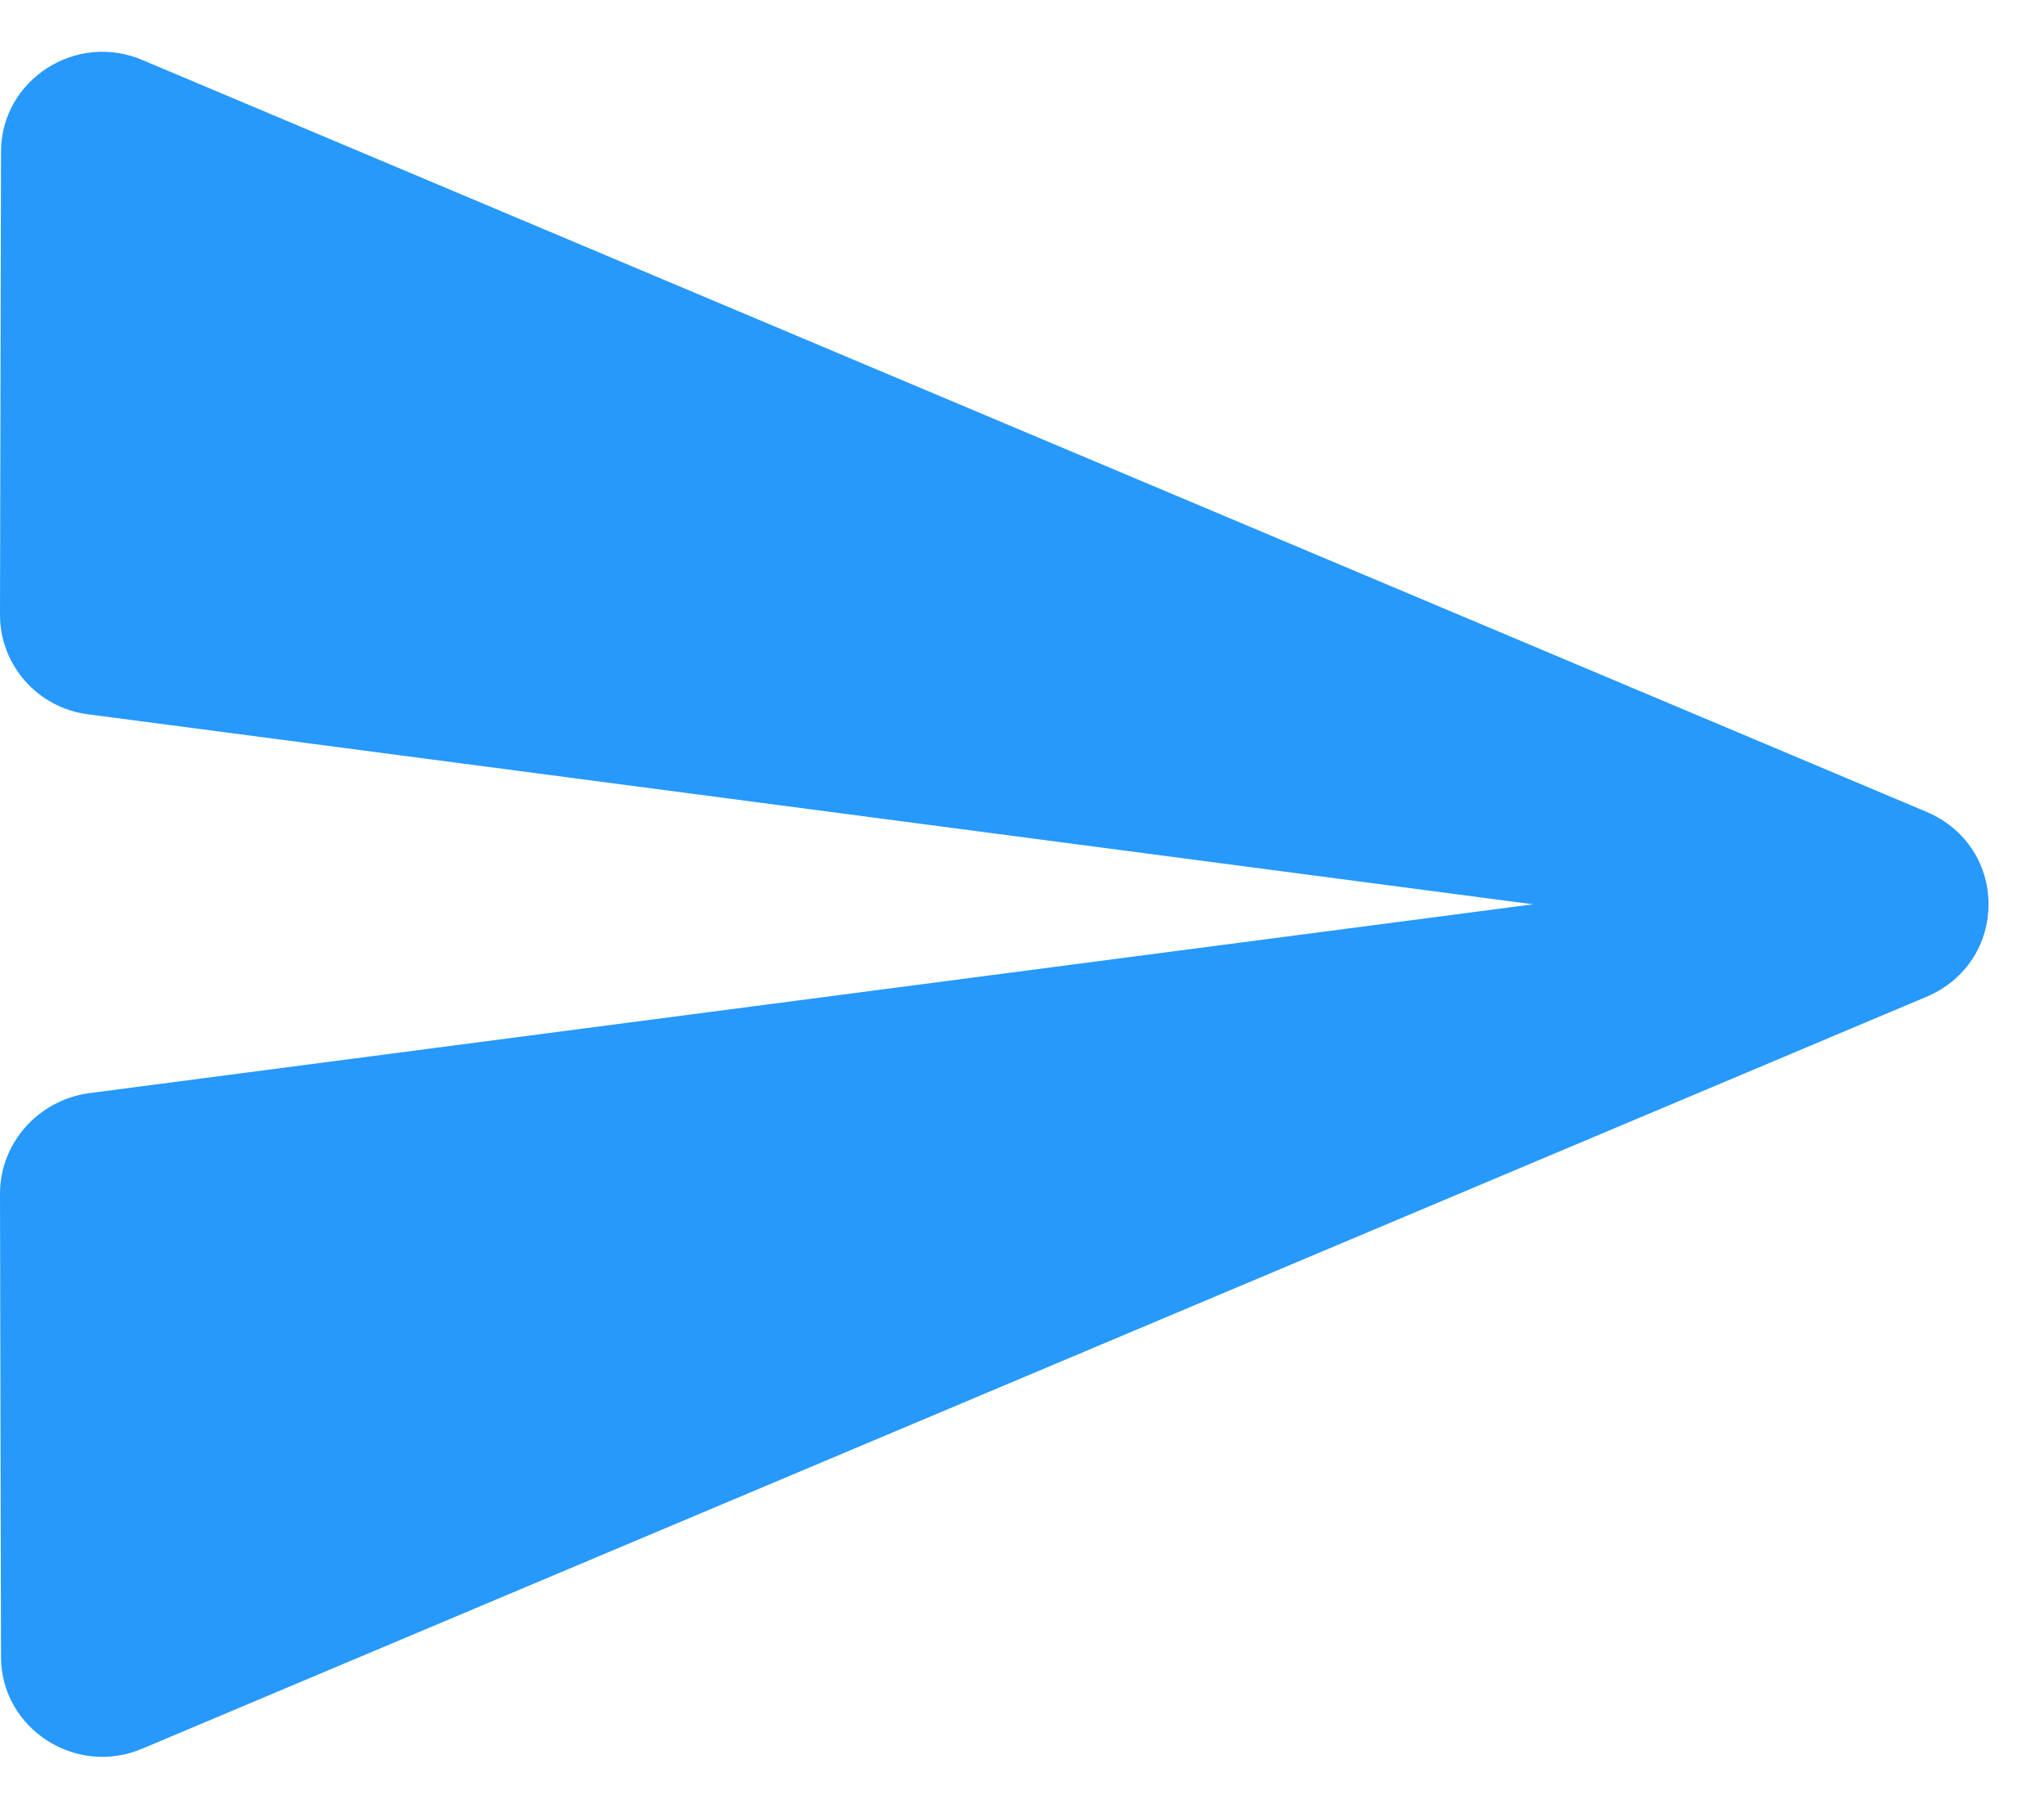
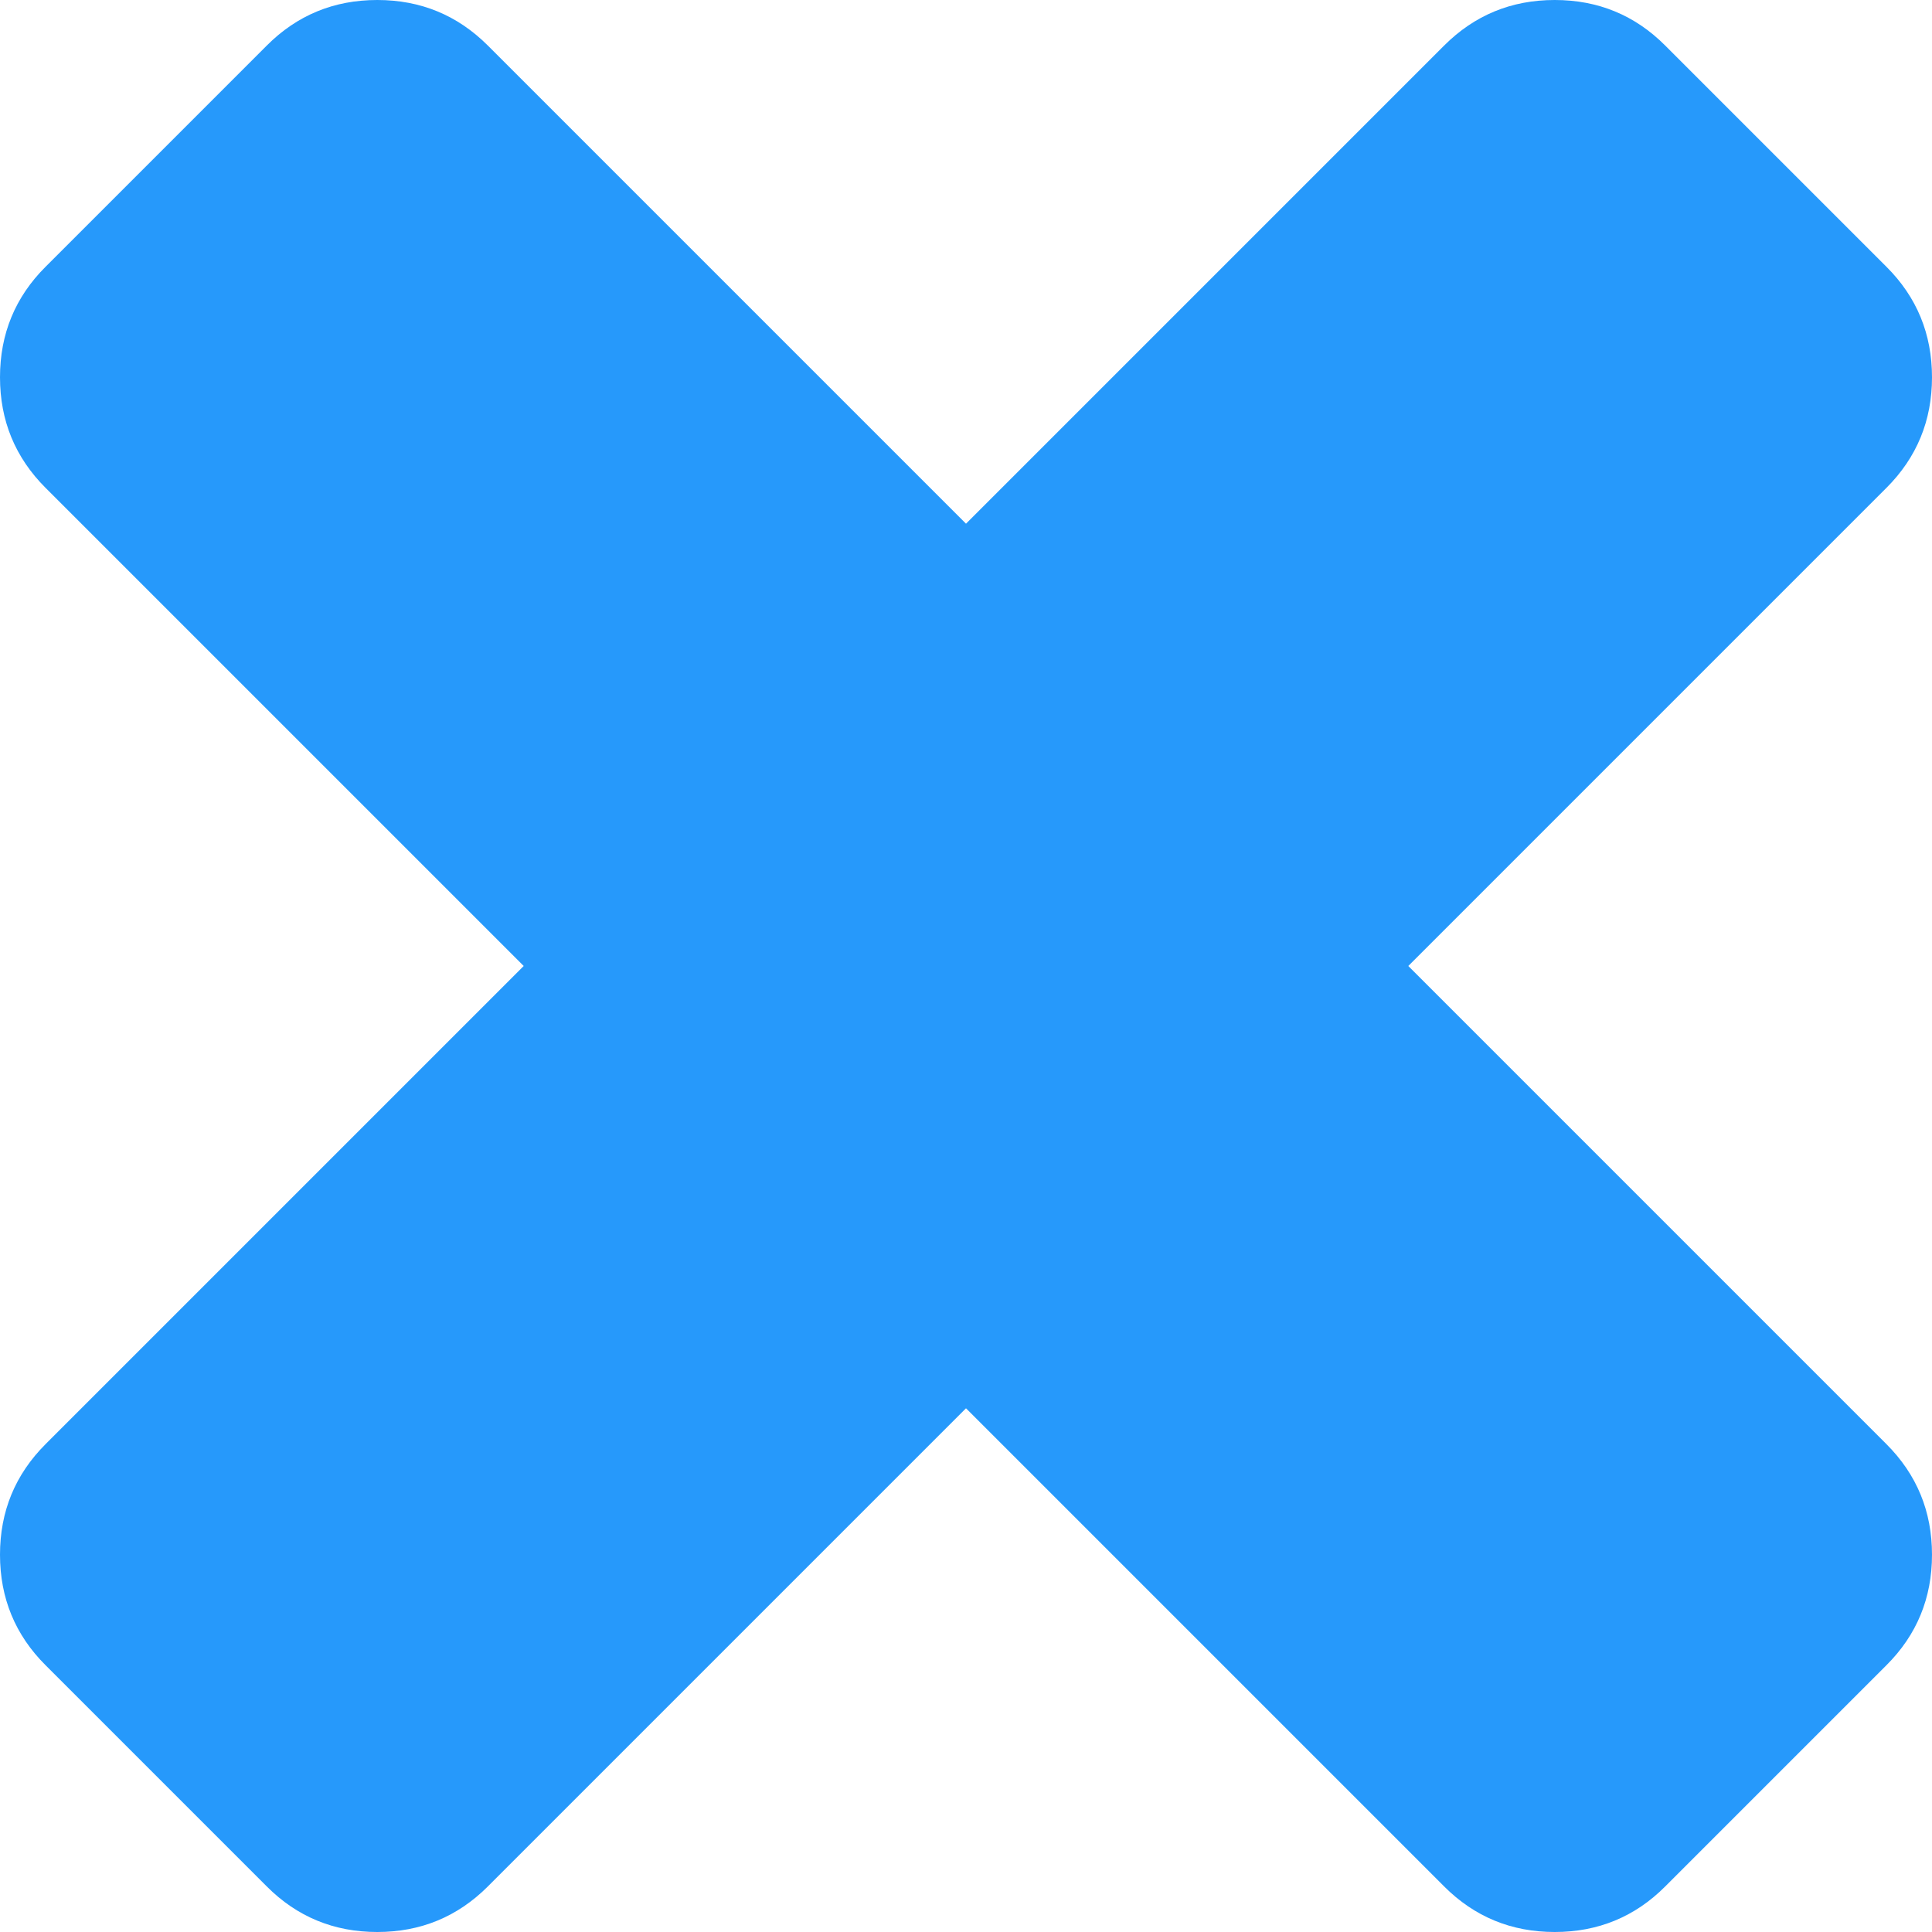
- <svg xmlns="http://www.w3.org/2000/svg" version="1.1" width="26px" height="23px">
-   <g transform="matrix(1 0 0 1 -294 -343 )">
-     <path d="M 0.013 21.071  C 0.013 21.978  0.962 22.604  1.82 22.233  L 24.505 12.676  C 25.558 12.228  25.558 10.772  24.505 10.324  L 1.82 0.767  C 0.962 0.396  0.013 1.022  0.013 1.929  L 0 7.82  C 0 8.459  0.481 9.008  1.131 9.085  L 19.5 11.5  L 1.131 13.902  C 0.481 13.992  0 14.541  0 15.18  L 0.013 21.071  Z " fill-rule="nonzero" fill="#2699fb" stroke="none" transform="matrix(1 0 0 1 294 343 )" />
+ <svg xmlns="http://www.w3.org/2000/svg" version="1.1" width="15px" height="15px">
+   <g transform="matrix(1 0 0 1 -288 -41 )">
+     <path d="M 14.646 11.212  C 14.882 11.448  15 11.734  15 12.071  C 15 12.407  14.882 12.694  14.646 12.929  L 12.929 14.646  C 12.694 14.882  12.407 15  12.071 15  C 11.734 15  11.448 14.882  11.212 14.646  L 7.5 10.934  L 3.788 14.646  C 3.552 14.882  3.266 15  2.929 15  C 2.593 15  2.306 14.882  2.071 14.646  L 0.354 12.929  C 0.118 12.694  0 12.407  0 12.071  C 0 11.734  0.118 11.448  0.354 11.212  L 4.066 7.5  L 0.354 3.788  C 0.118 3.552  0 3.266  0 2.929  C 0 2.593  0.118 2.306  0.354 2.071  L 2.071 0.354  C 2.306 0.118  2.593 0  2.929 0  C 3.266 0  3.552 0.118  3.788 0.354  L 7.5 4.066  L 11.212 0.354  C 11.448 0.118  11.734 0  12.071 0  C 12.407 0  12.694 0.118  12.929 0.354  L 14.646 2.071  C 14.882 2.306  15 2.593  15 2.929  C 15 3.266  14.882 3.552  14.646 3.788  L 10.934 7.5  L 14.646 11.212  Z " fill-rule="nonzero" fill="#2699fb" stroke="none" transform="matrix(1 0 0 1 288 41 )" />
  </g>
</svg>
